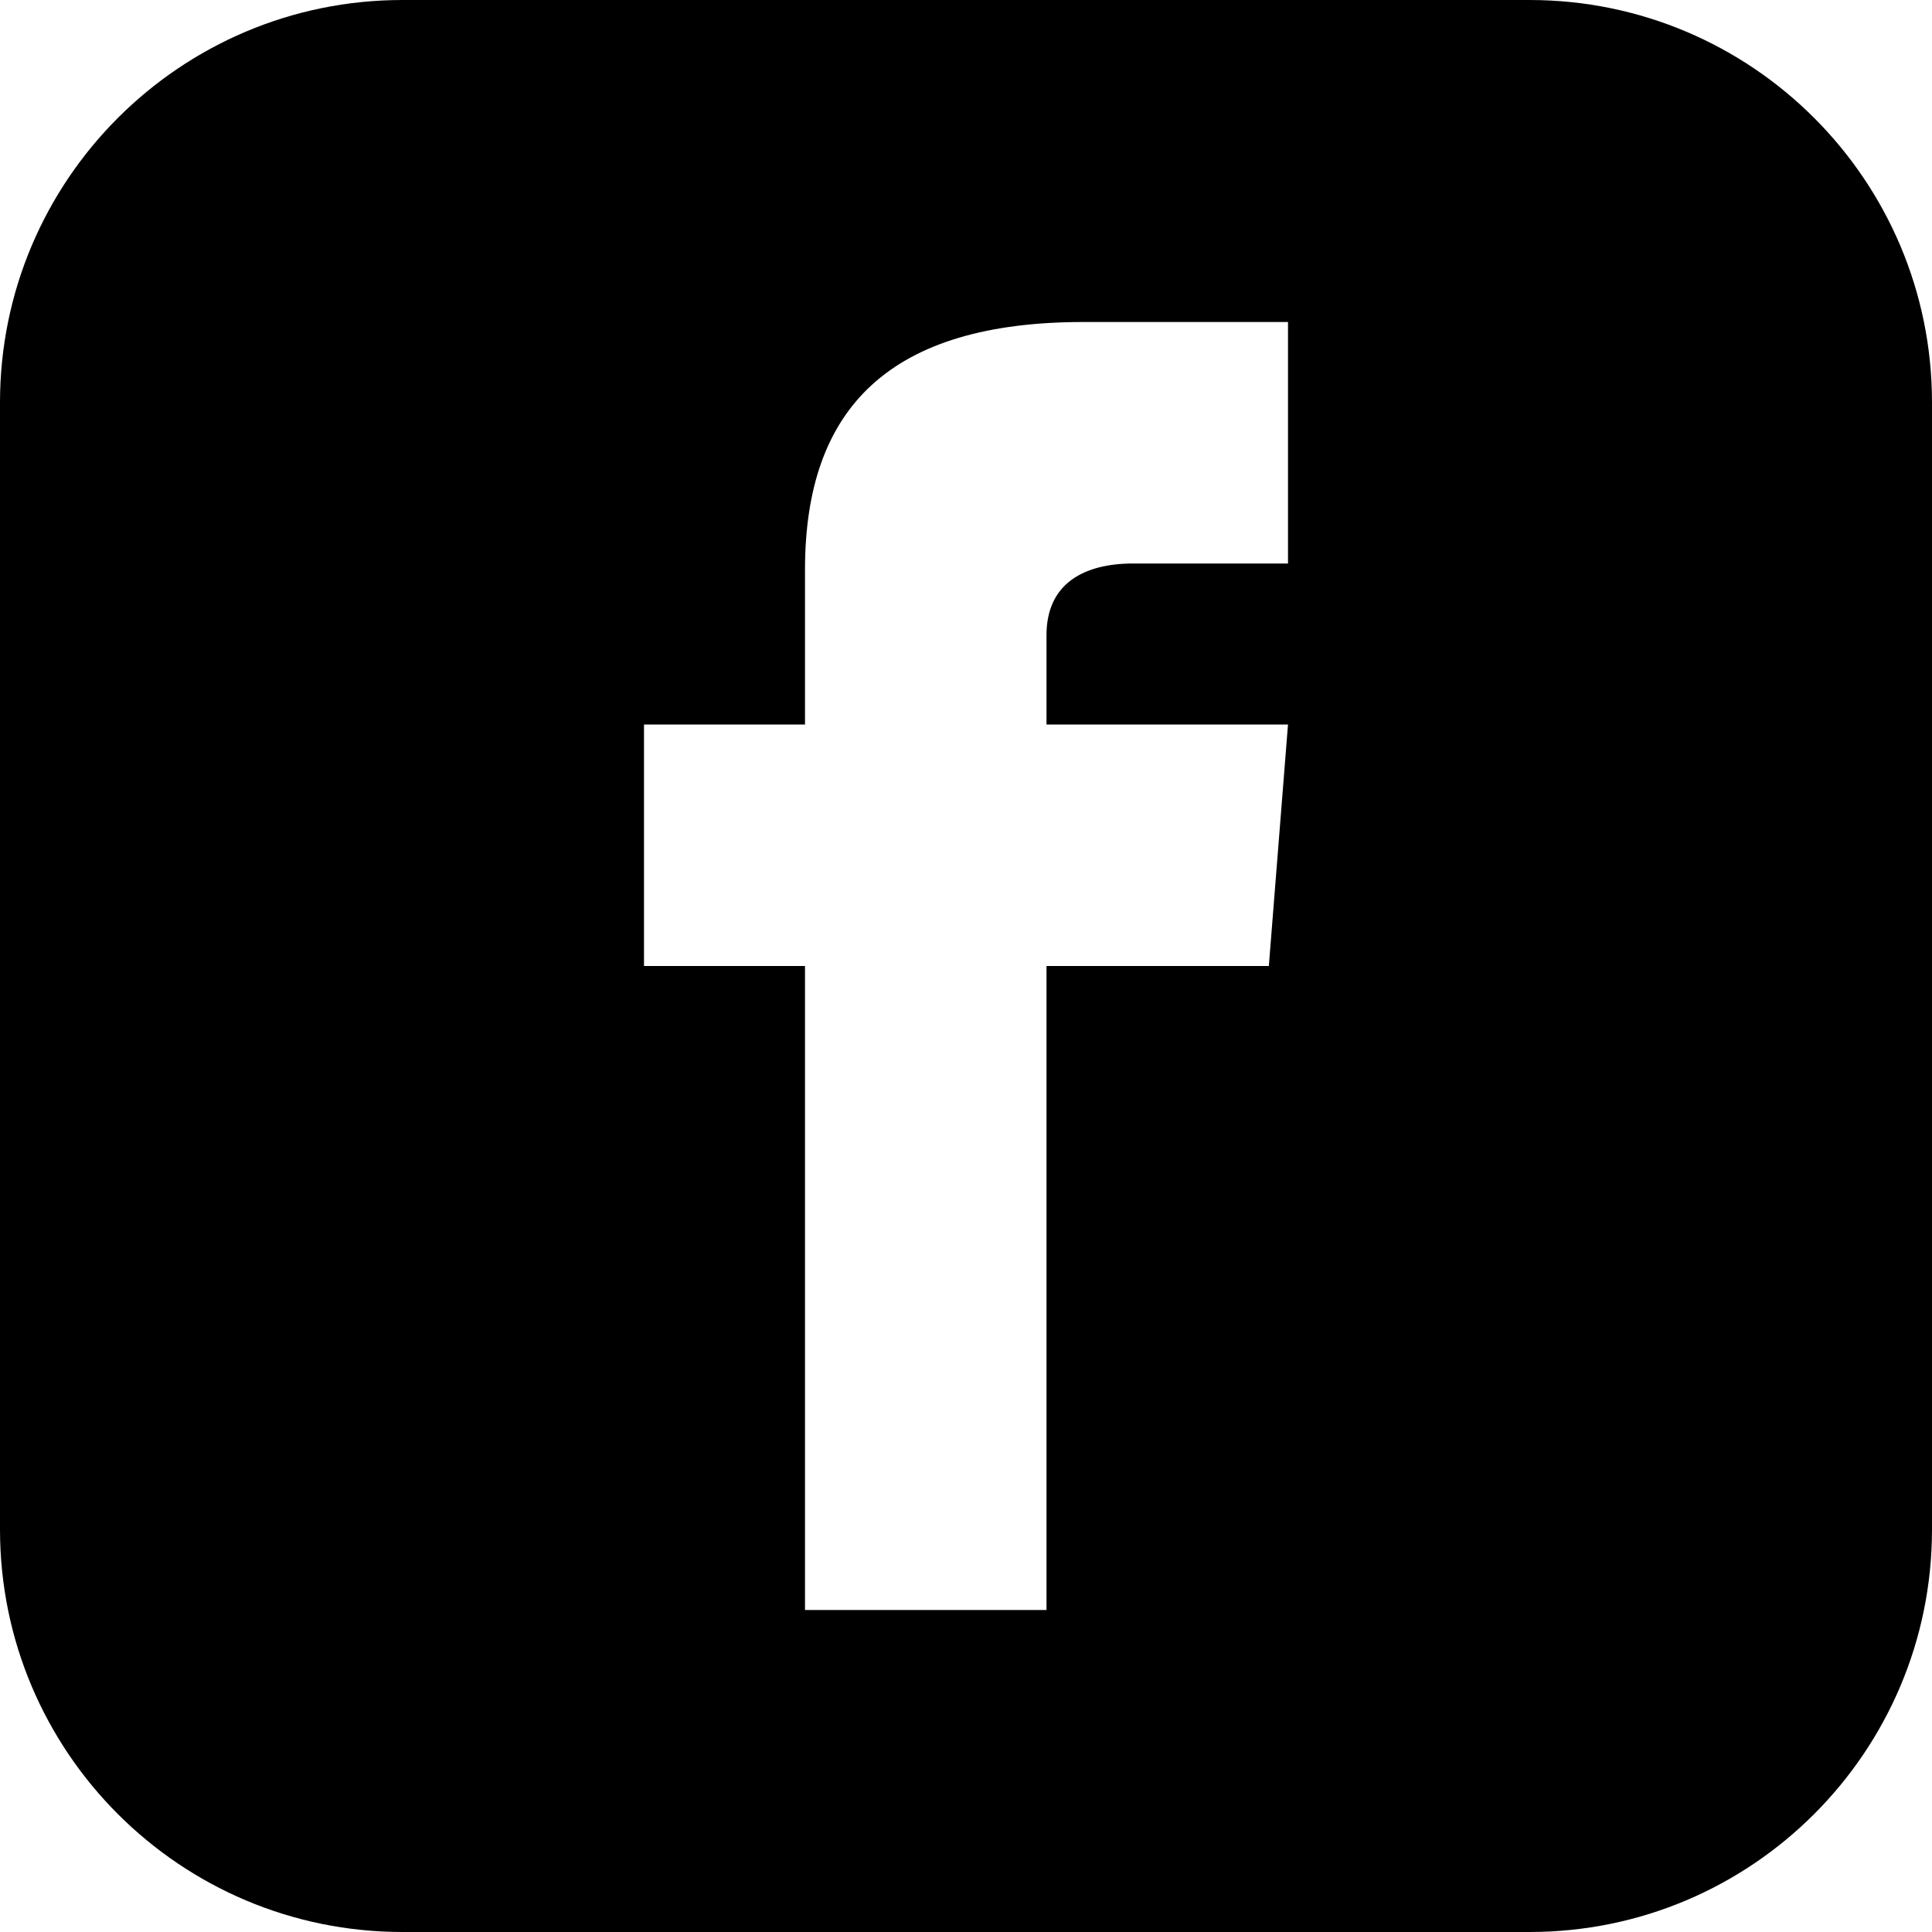
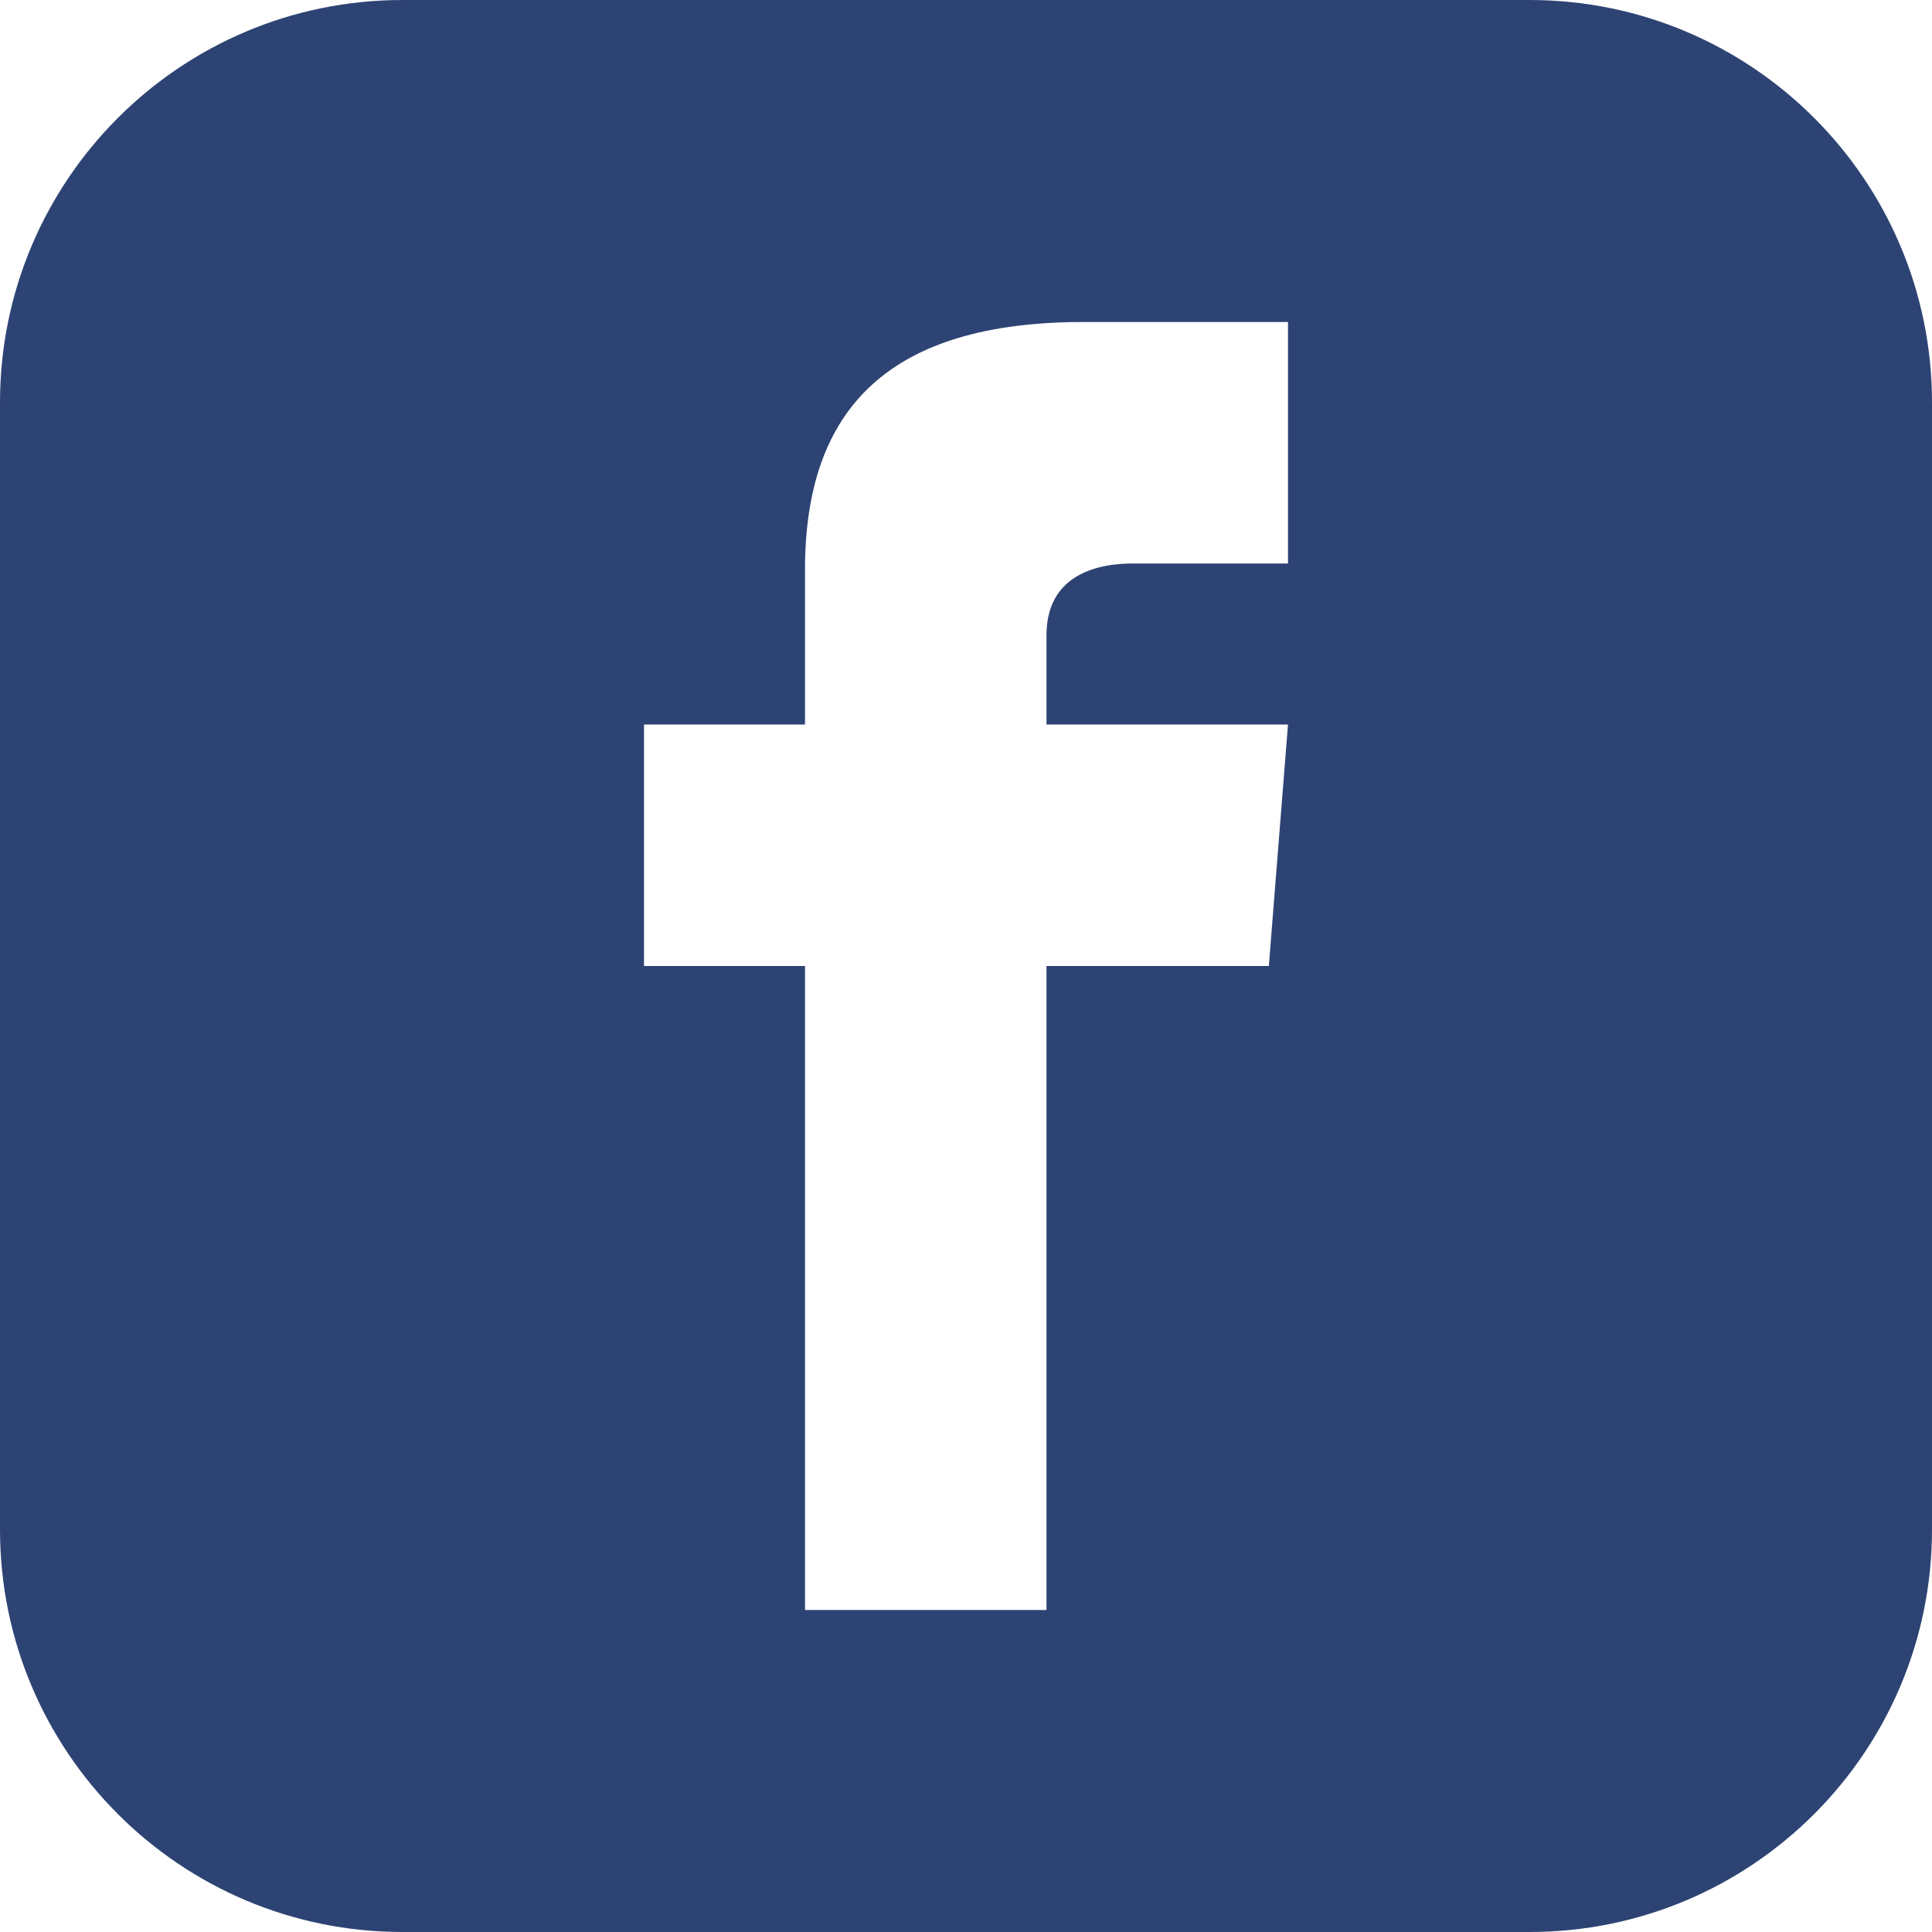
- <svg xmlns="http://www.w3.org/2000/svg" width="24" height="24" viewBox="0 0 24 24">
-   <path d="M19 0h-14c-2.761 0-5 2.239-5 5v14c0 2.761 2.239 5 5 5h14c2.762 0 5-2.239 5-5v-14c0-2.761-2.238-5-5-5zm-3 7h-1.924c-.615 0-1.076.252-1.076.889v1.111h3l-.238 3h-2.762v8h-3v-8h-2v-3h2v-1.923c0-2.022 1.064-3.077 3.461-3.077h2.539v3z" />
+ <svg xmlns="http://www.w3.org/2000/svg" style="isolation:isolate" viewBox="0 0 24 24" width="24" height="24">
+   <defs>
+     <clipPath id="_clipPath_EhmSQDb35t4nzcXmAh28JLEZc4rHnMY0">
+       <rect width="24" height="24" />
+     </clipPath>
+   </defs>
+   <g clip-path="url(#_clipPath_EhmSQDb35t4nzcXmAh28JLEZc4rHnMY0)">
+     <path d=" M 19 0 L 5 0 C 2.239 0 0 2.239 0 5 L 0 19 C 0 21.761 2.239 24 5 24 L 19 24 C 21.762 24 24 21.761 24 19 L 24 5 C 24 2.239 21.762 0 19 0 Z  M 16 7 L 14.076 7 C 13.461 7 13 7.252 13 7.889 L 13 9 L 16 9 L 15.762 12 L 13 12 L 13 20 L 10 20 L 10 12 L 8 12 L 8 9 L 10 9 L 10 7.077 C 10 5.055 11.064 4 13.461 4 L 16 4 L 16 7 L 16 7 Z " fill="rgb(45,67,115)" />
+   </g>
</svg>
